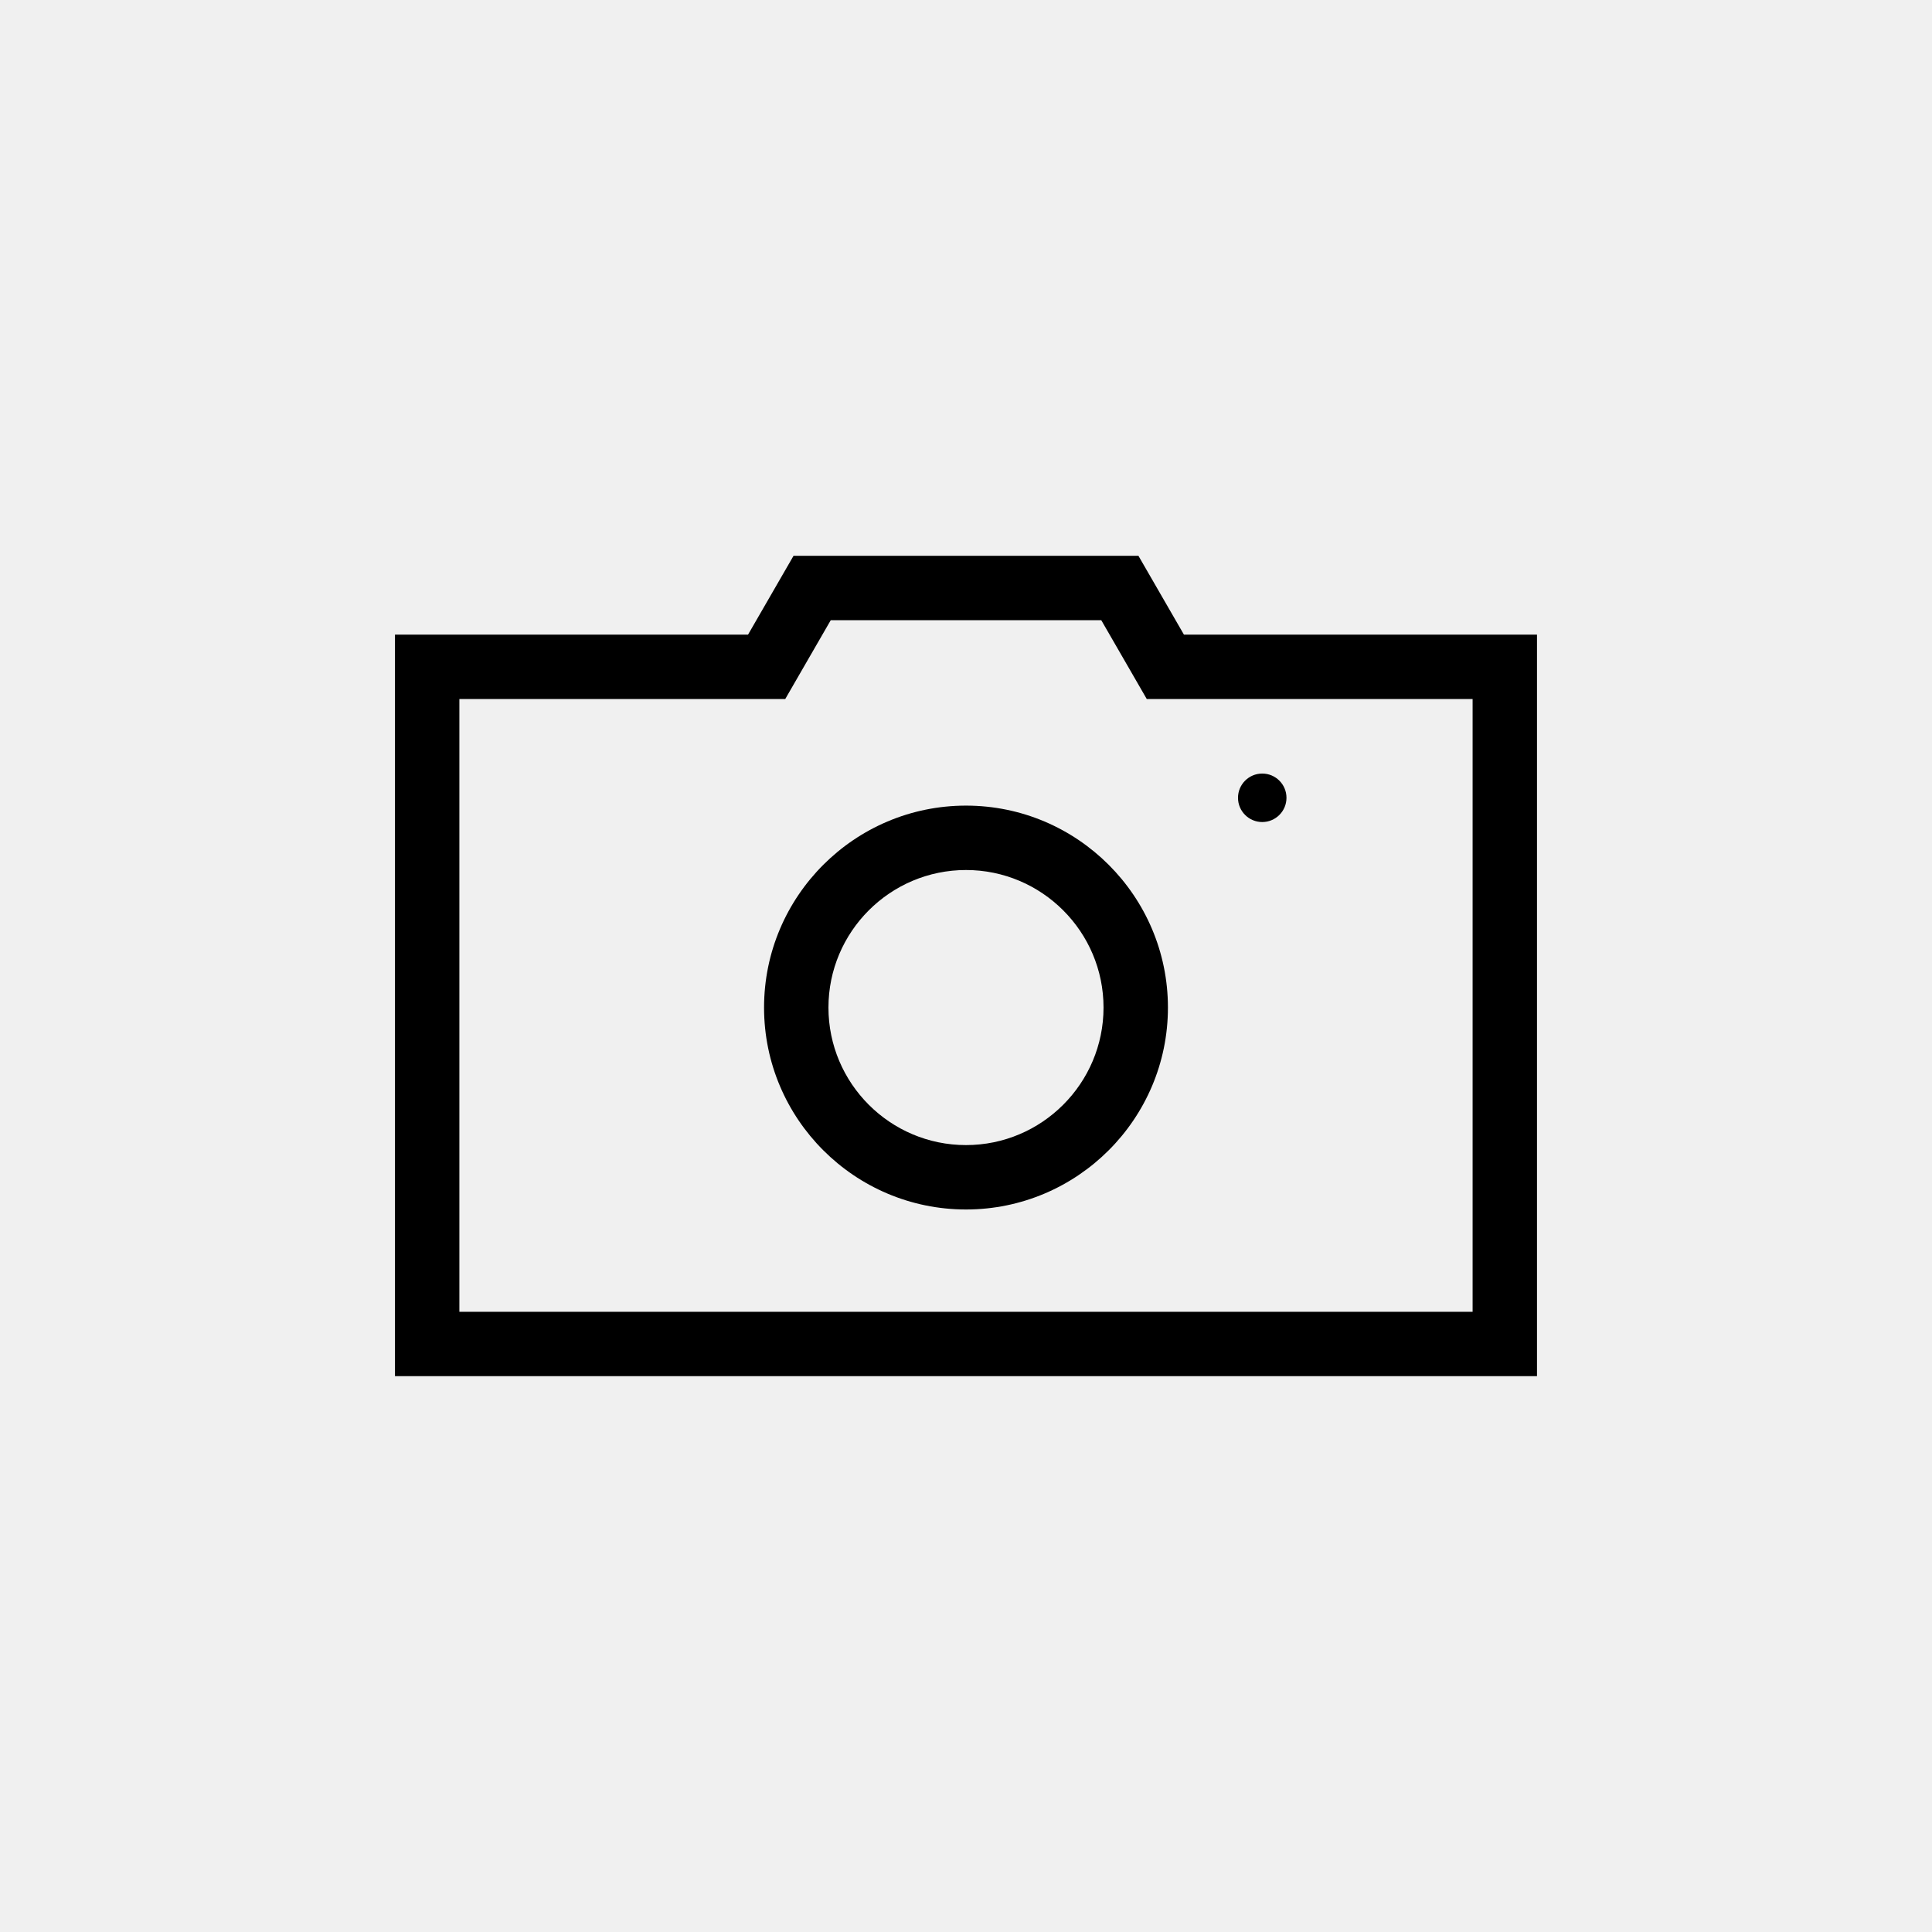
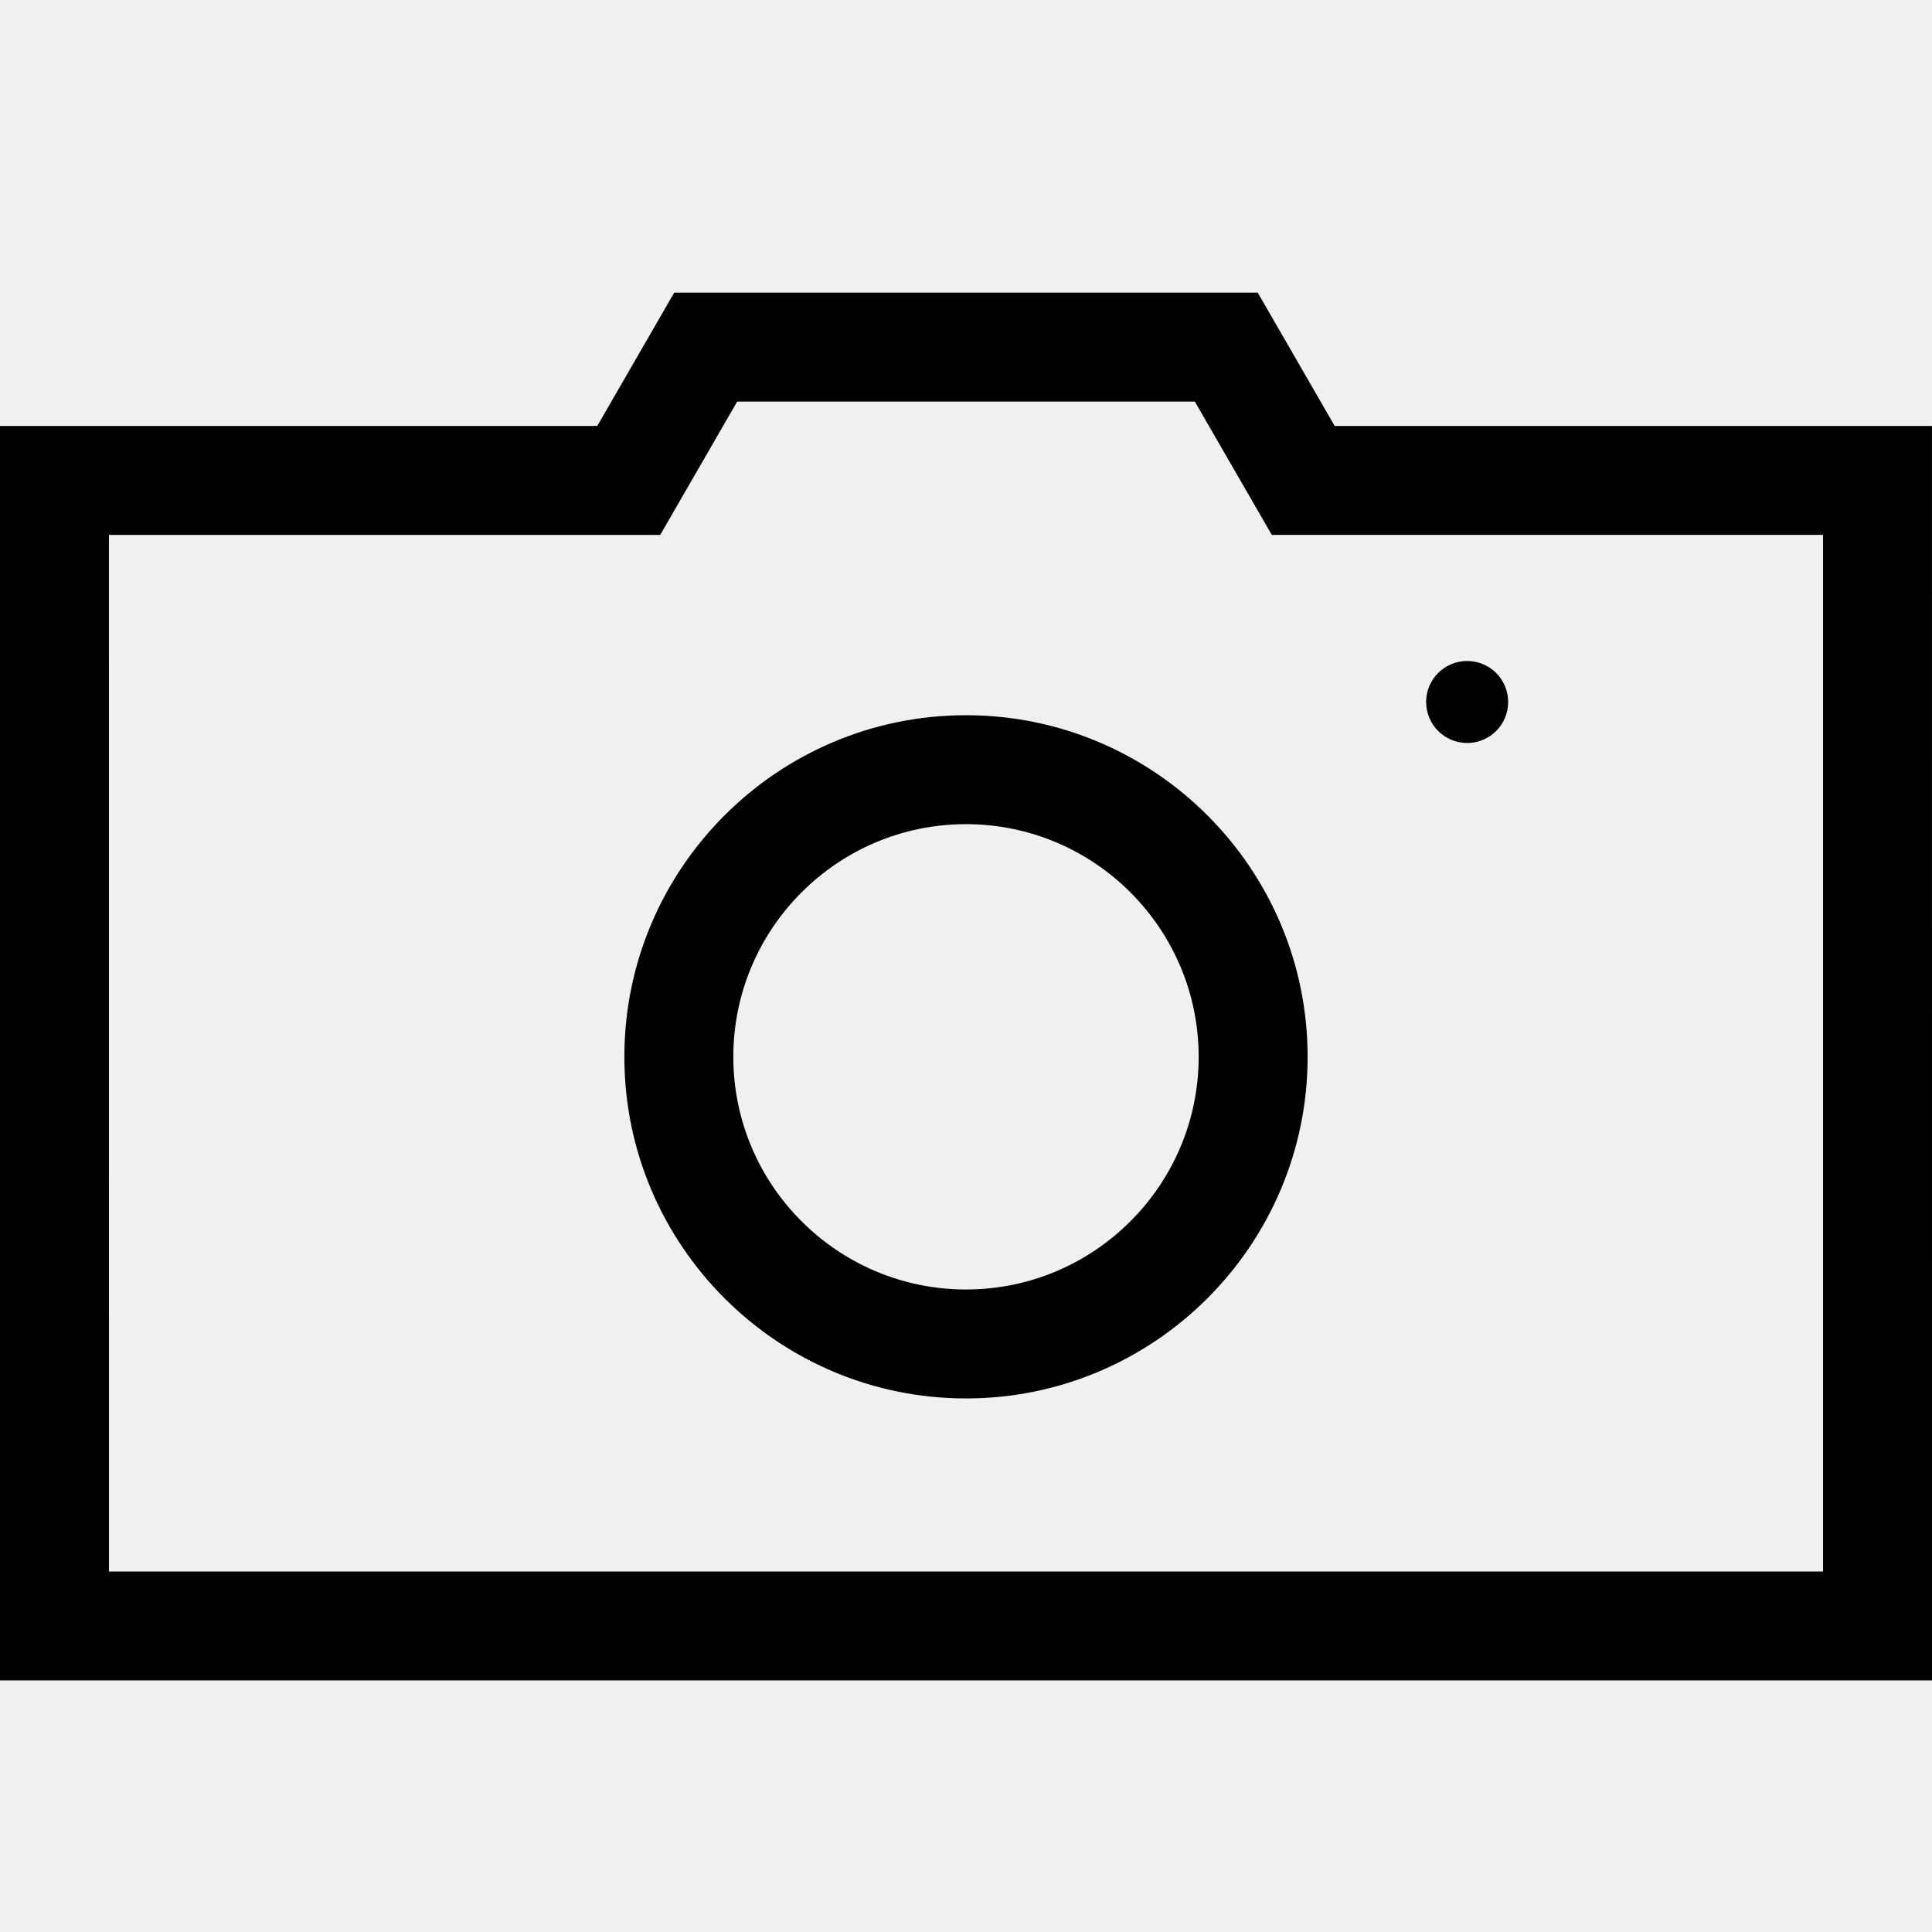
- <svg xmlns="http://www.w3.org/2000/svg" version="1.1" id="Capa_1" x="0px" y="0px" viewBox="0 0 150 150" style="enable-background:new 0 0 150 150;" xml:space="preserve">
-   <style type="text/css">
+ <svg xmlns="http://www.w3.org/2000/svg" version="1.1" id="Capa_1" x="0px" y="0px" viewBox="0 0 48 48" xml:space="preserve" width="48" height="48">
+   <defs id="defs59" />
+   <style type="text/css" id="style46">
	.st0{fill:none;stroke:#F20808;stroke-width:2;stroke-miterlimit:10;}
	.st1{fill:#F20808;}
	.st2{fill:#DD1F1F;}
	.st3{fill:none;stroke:#000000;stroke-width:0.75;stroke-miterlimit:10;}
	.st4{fill:none;stroke:#000000;stroke-miterlimit:10;}
	.st5{fill:none;}
	.st6{fill:none;stroke:#FFFFFF;stroke-miterlimit:10;}
	.st7{fill:#FFFFFF;stroke:#000000;stroke-miterlimit:10;}
	.st8{fill:none;stroke:#000000;stroke-miterlimit:10;stroke-dasharray:2.094,2.094;}
	.st9{stroke:#000000;stroke-width:0.25;stroke-miterlimit:10;}
	.st10{stroke:#FFFFFF;stroke-width:0.25;stroke-miterlimit:10;}
	.st11{fill:#FFFFFF;}
	.st12{fill:none;stroke:#000000;stroke-width:5;stroke-miterlimit:10;}
</style>
-   <g>
-     <path d="M119.334,106.846H30.666V49.272h27.412l3.532-6.119h26.778l3.532,6.119h27.412V106.846z    M35.666,101.846h78.667V54.272H89.035l-3.532-6.119H64.498l-3.532,6.119H35.666V101.846z" />
-     <path d="M75,93.904c-8.646,0-15.679-7.033-15.679-15.678c0-8.645,7.033-15.678,15.679-15.678   c8.645,0,15.678,7.033,15.678,15.678C90.678,86.871,83.645,93.904,75,93.904z M75,67.548   c-5.889,0-10.679,4.79-10.679,10.678c0,5.888,4.79,10.678,10.679,10.678   c5.888,0,10.678-4.79,10.678-10.678C85.678,72.338,80.888,67.548,75,67.548z" />
-     <circle cx="98" cy="61.941" r="1.882" />
+   <g id="g54" transform="matrix(0.5413514,0,0,0.5413463,-16.60135,-16.09079)">
+     <path d="M 119.334,106.846 H 30.666 V 49.272 h 27.412 l 3.532,-6.119 h 26.778 l 3.532,6.119 h 27.412 z m -83.667,-5 h 78.667 V 54.272 H 89.035 L 85.502,48.154 H 64.498 l -3.532,6.119 H 35.666 Z" id="path48" />
+     <path d="m 75,93.904 c -8.646,0 -15.679,-7.033 -15.679,-15.678 0,-8.645 7.033,-15.678 15.679,-15.678 8.645,0 15.678,7.033 15.678,15.678 0,8.645 -7.033,15.678 -15.678,15.678 z m 0,-26.356 c -5.889,0 -10.679,4.79 -10.679,10.678 0,5.888 4.79,10.678 10.679,10.678 5.888,0 10.678,-4.79 10.678,-10.678 0,-5.888 -4.79,-10.678 -10.678,-10.678 z" id="path50" />
+     <circle cx="98" cy="61.941" r="1.882" id="circle52" />
  </g>
</svg>
